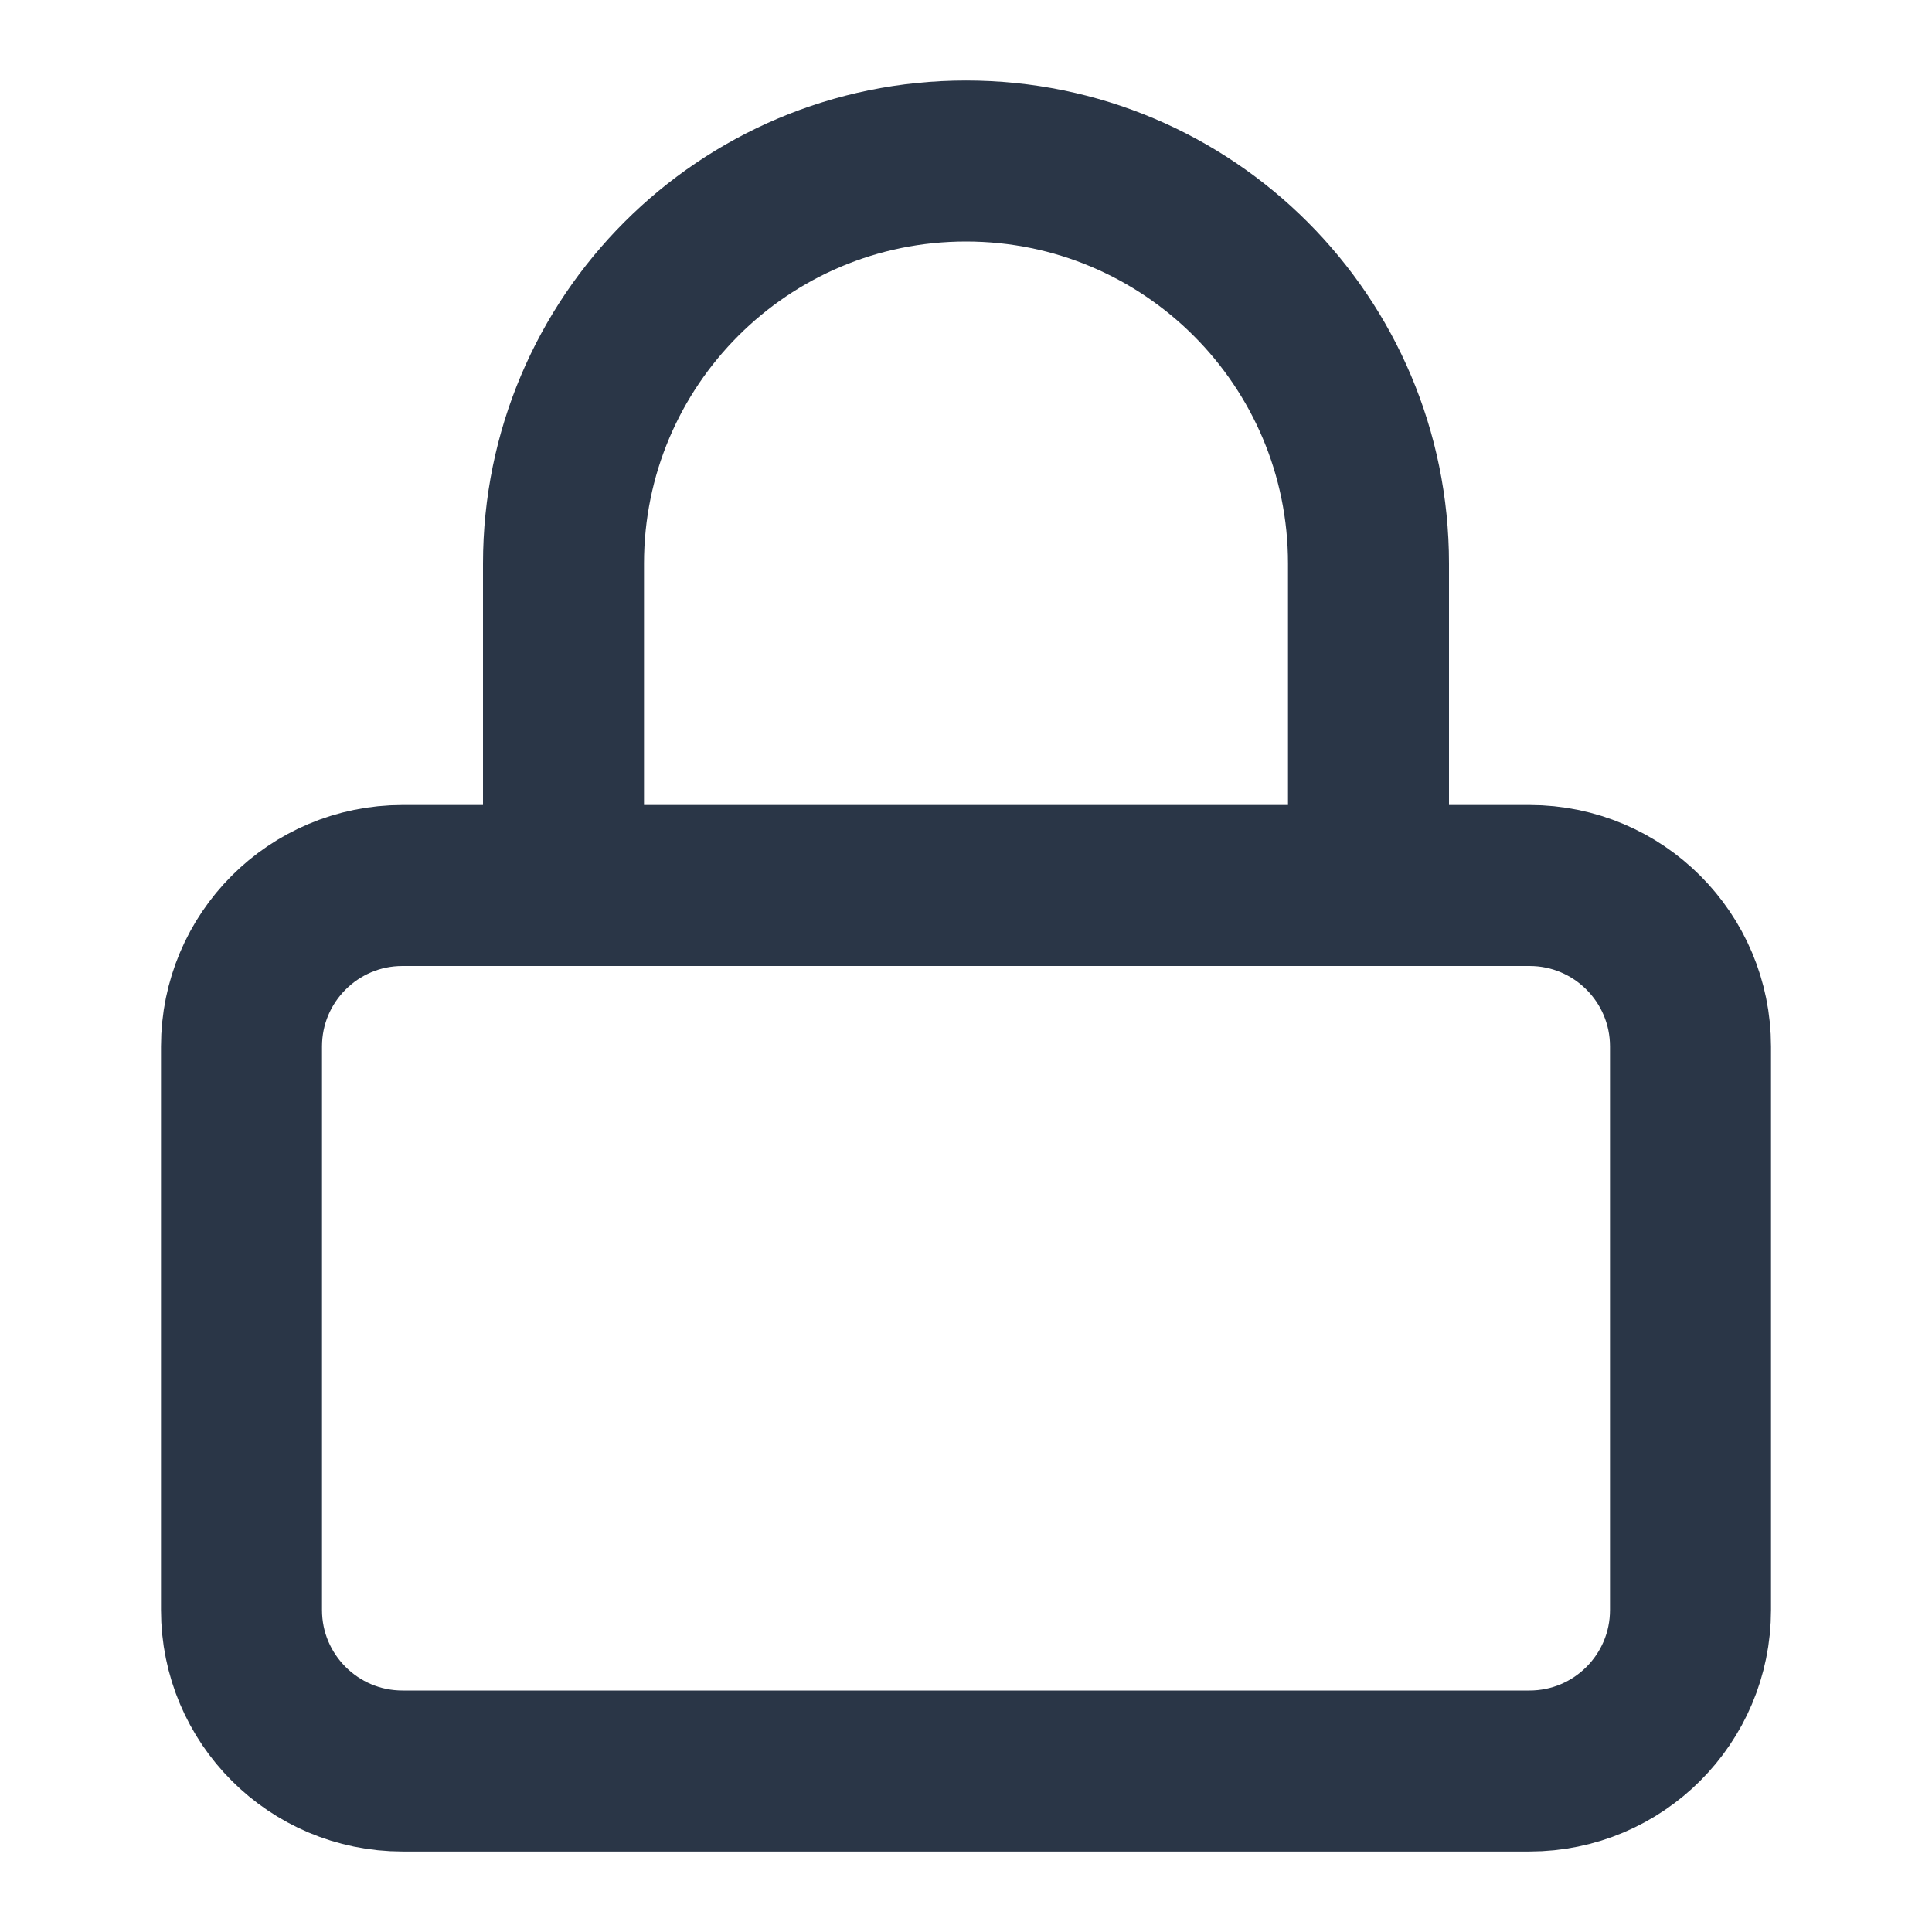
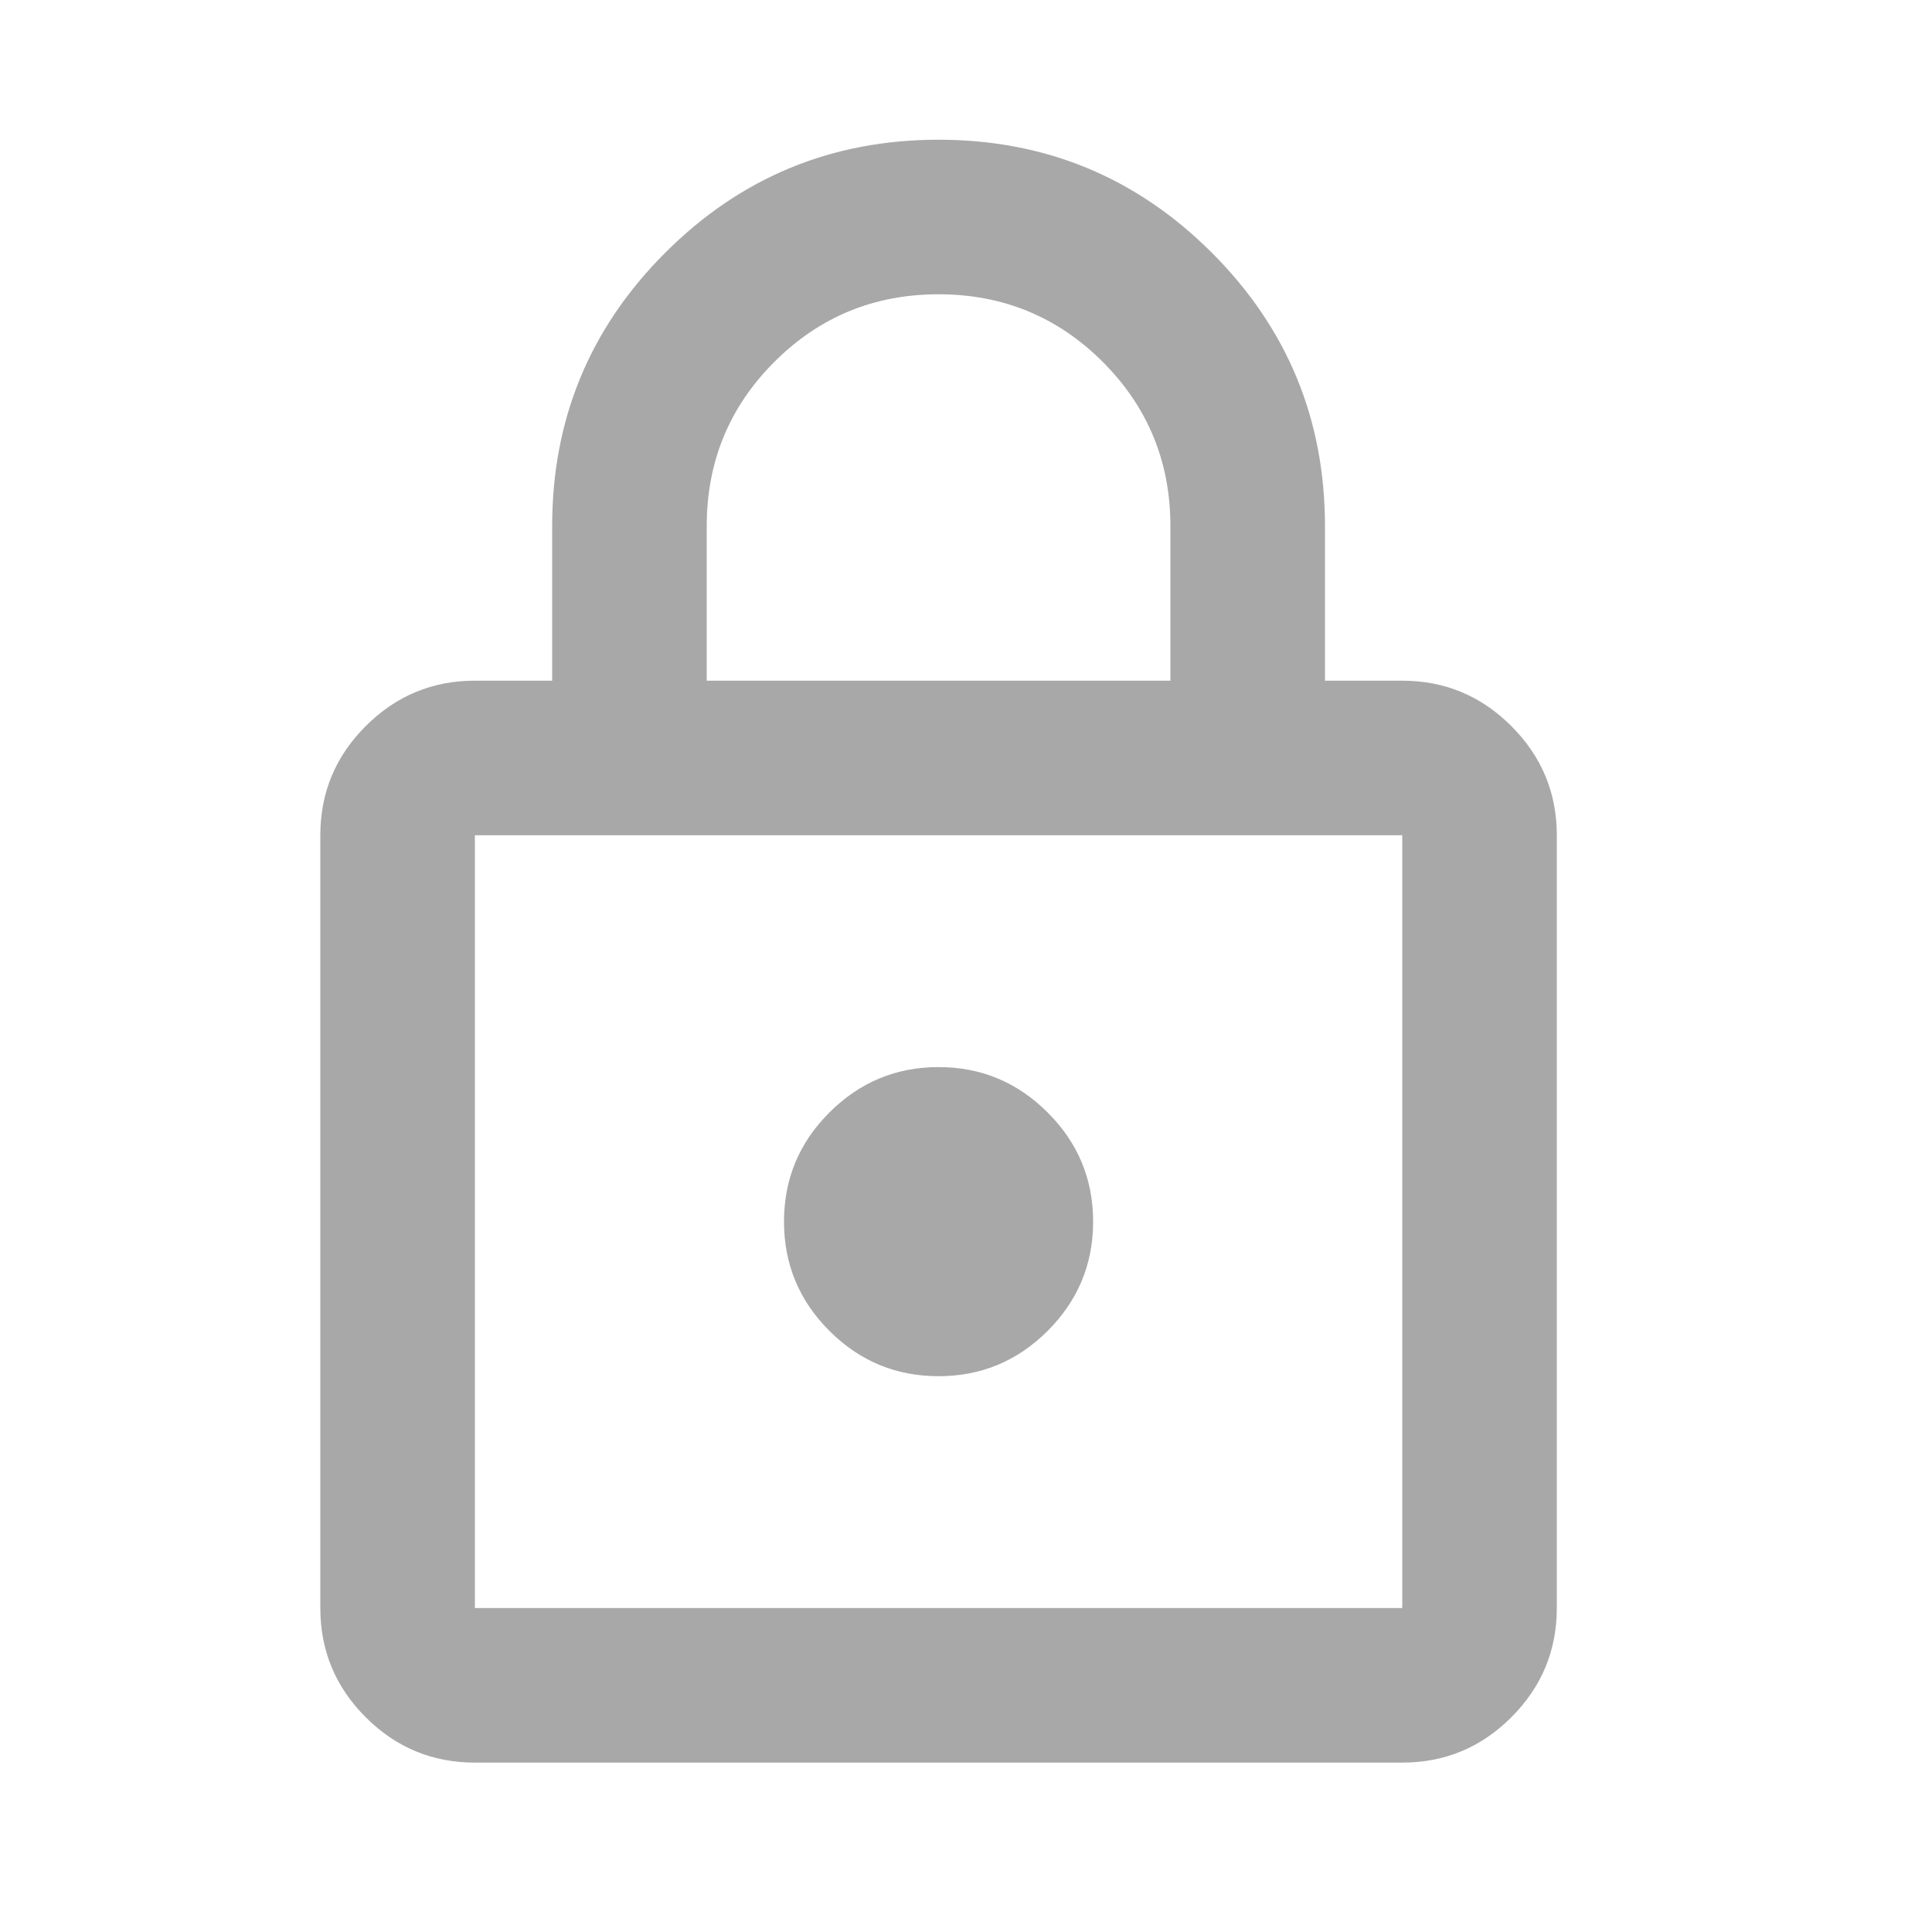
- <svg xmlns="http://www.w3.org/2000/svg" width="24" height="24" viewBox="0 0 24 24" fill="none" stroke="#2A3647" stroke-width="2" stroke-linecap="round" stroke-linejoin="round">
-   <rect x="3" y="11" width="18" height="11" rx="2" ry="2" />
-   <path d="M7 11V7a5 5 0 0 1 10 0v4" />
+ <svg xmlns="http://www.w3.org/2000/svg" width="25" height="25" viewBox="0 0 25 25" fill="none">
+   <mask id="mask0_69960_5177" style="mask-type:alpha" maskUnits="userSpaceOnUse" x="0" y="0" width="25" height="25">
+     <rect x="0.145" y="0.808" width="24" height="24" fill="#D9D9D9" />
+   </mask>
+   <g mask="url(#mask0_69960_5177)">
+     <path d="M6.145 22.808C5.595 22.808 5.124 22.613 4.732 22.221C4.34 21.829 4.145 21.358 4.145 20.808V10.808C4.145 10.258 4.34 9.788 4.732 9.396C5.124 9.004 5.595 8.808 6.145 8.808H7.145V6.808C7.145 5.425 7.632 4.246 8.607 3.271C9.582 2.296 10.761 1.808 12.145 1.808C13.528 1.808 14.707 2.296 15.682 3.271C16.657 4.246 17.145 5.425 17.145 6.808V8.808H18.145C18.695 8.808 19.165 9.004 19.557 9.396C19.949 9.788 20.145 10.258 20.145 10.808V20.808C20.145 21.358 19.949 21.829 19.557 22.221C19.165 22.613 18.695 22.808 18.145 22.808H6.145ZM6.145 20.808H18.145V10.808H6.145V20.808ZM12.145 17.808C12.694 17.808 13.165 17.613 13.557 17.221C13.949 16.829 14.145 16.358 14.145 15.808C14.145 15.258 13.949 14.787 13.557 14.396C13.165 14.004 12.694 13.808 12.145 13.808C11.595 13.808 11.124 14.004 10.732 14.396C10.34 14.787 10.145 15.258 10.145 15.808C10.145 16.358 10.34 16.829 10.732 17.221C11.124 17.613 11.595 17.808 12.145 17.808ZM9.145 8.808H15.145V6.808C15.145 5.975 14.853 5.267 14.27 4.683C13.686 4.1 12.978 3.808 12.145 3.808C11.311 3.808 10.603 4.1 10.02 4.683C9.436 5.267 9.145 5.975 9.145 6.808V8.808Z" fill="#A8A8A8" />
+   </g>
</svg>
